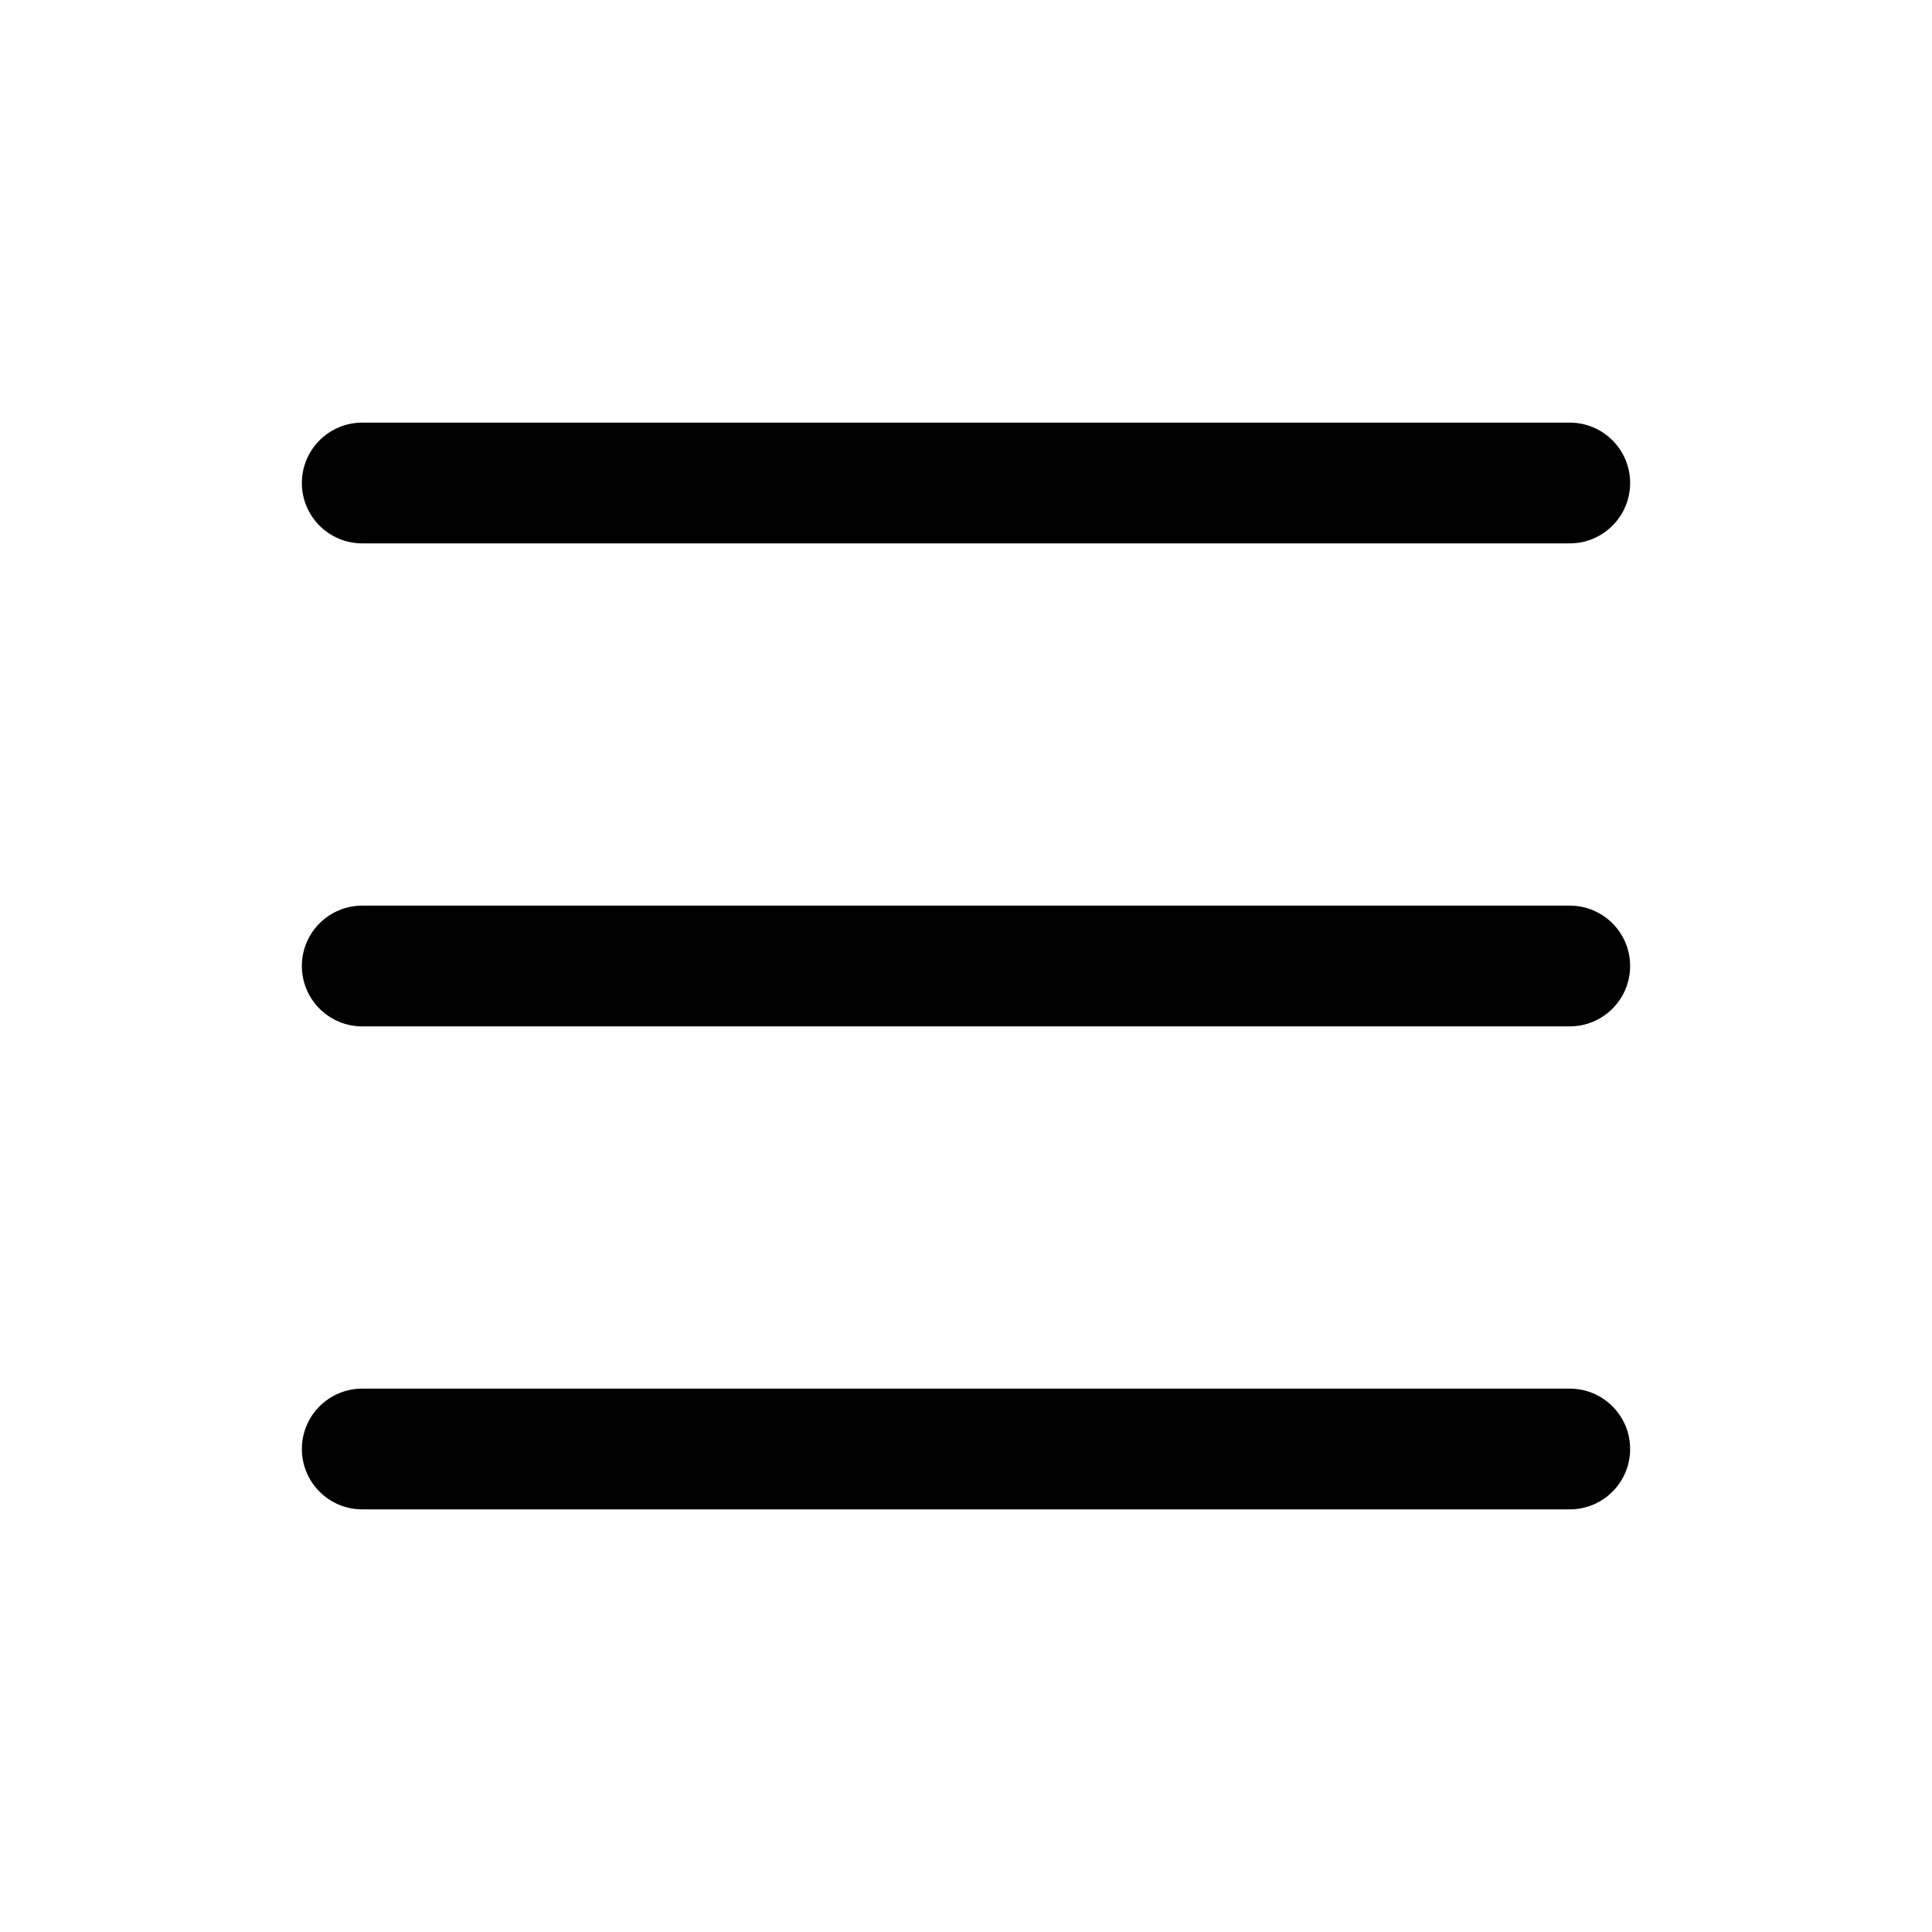
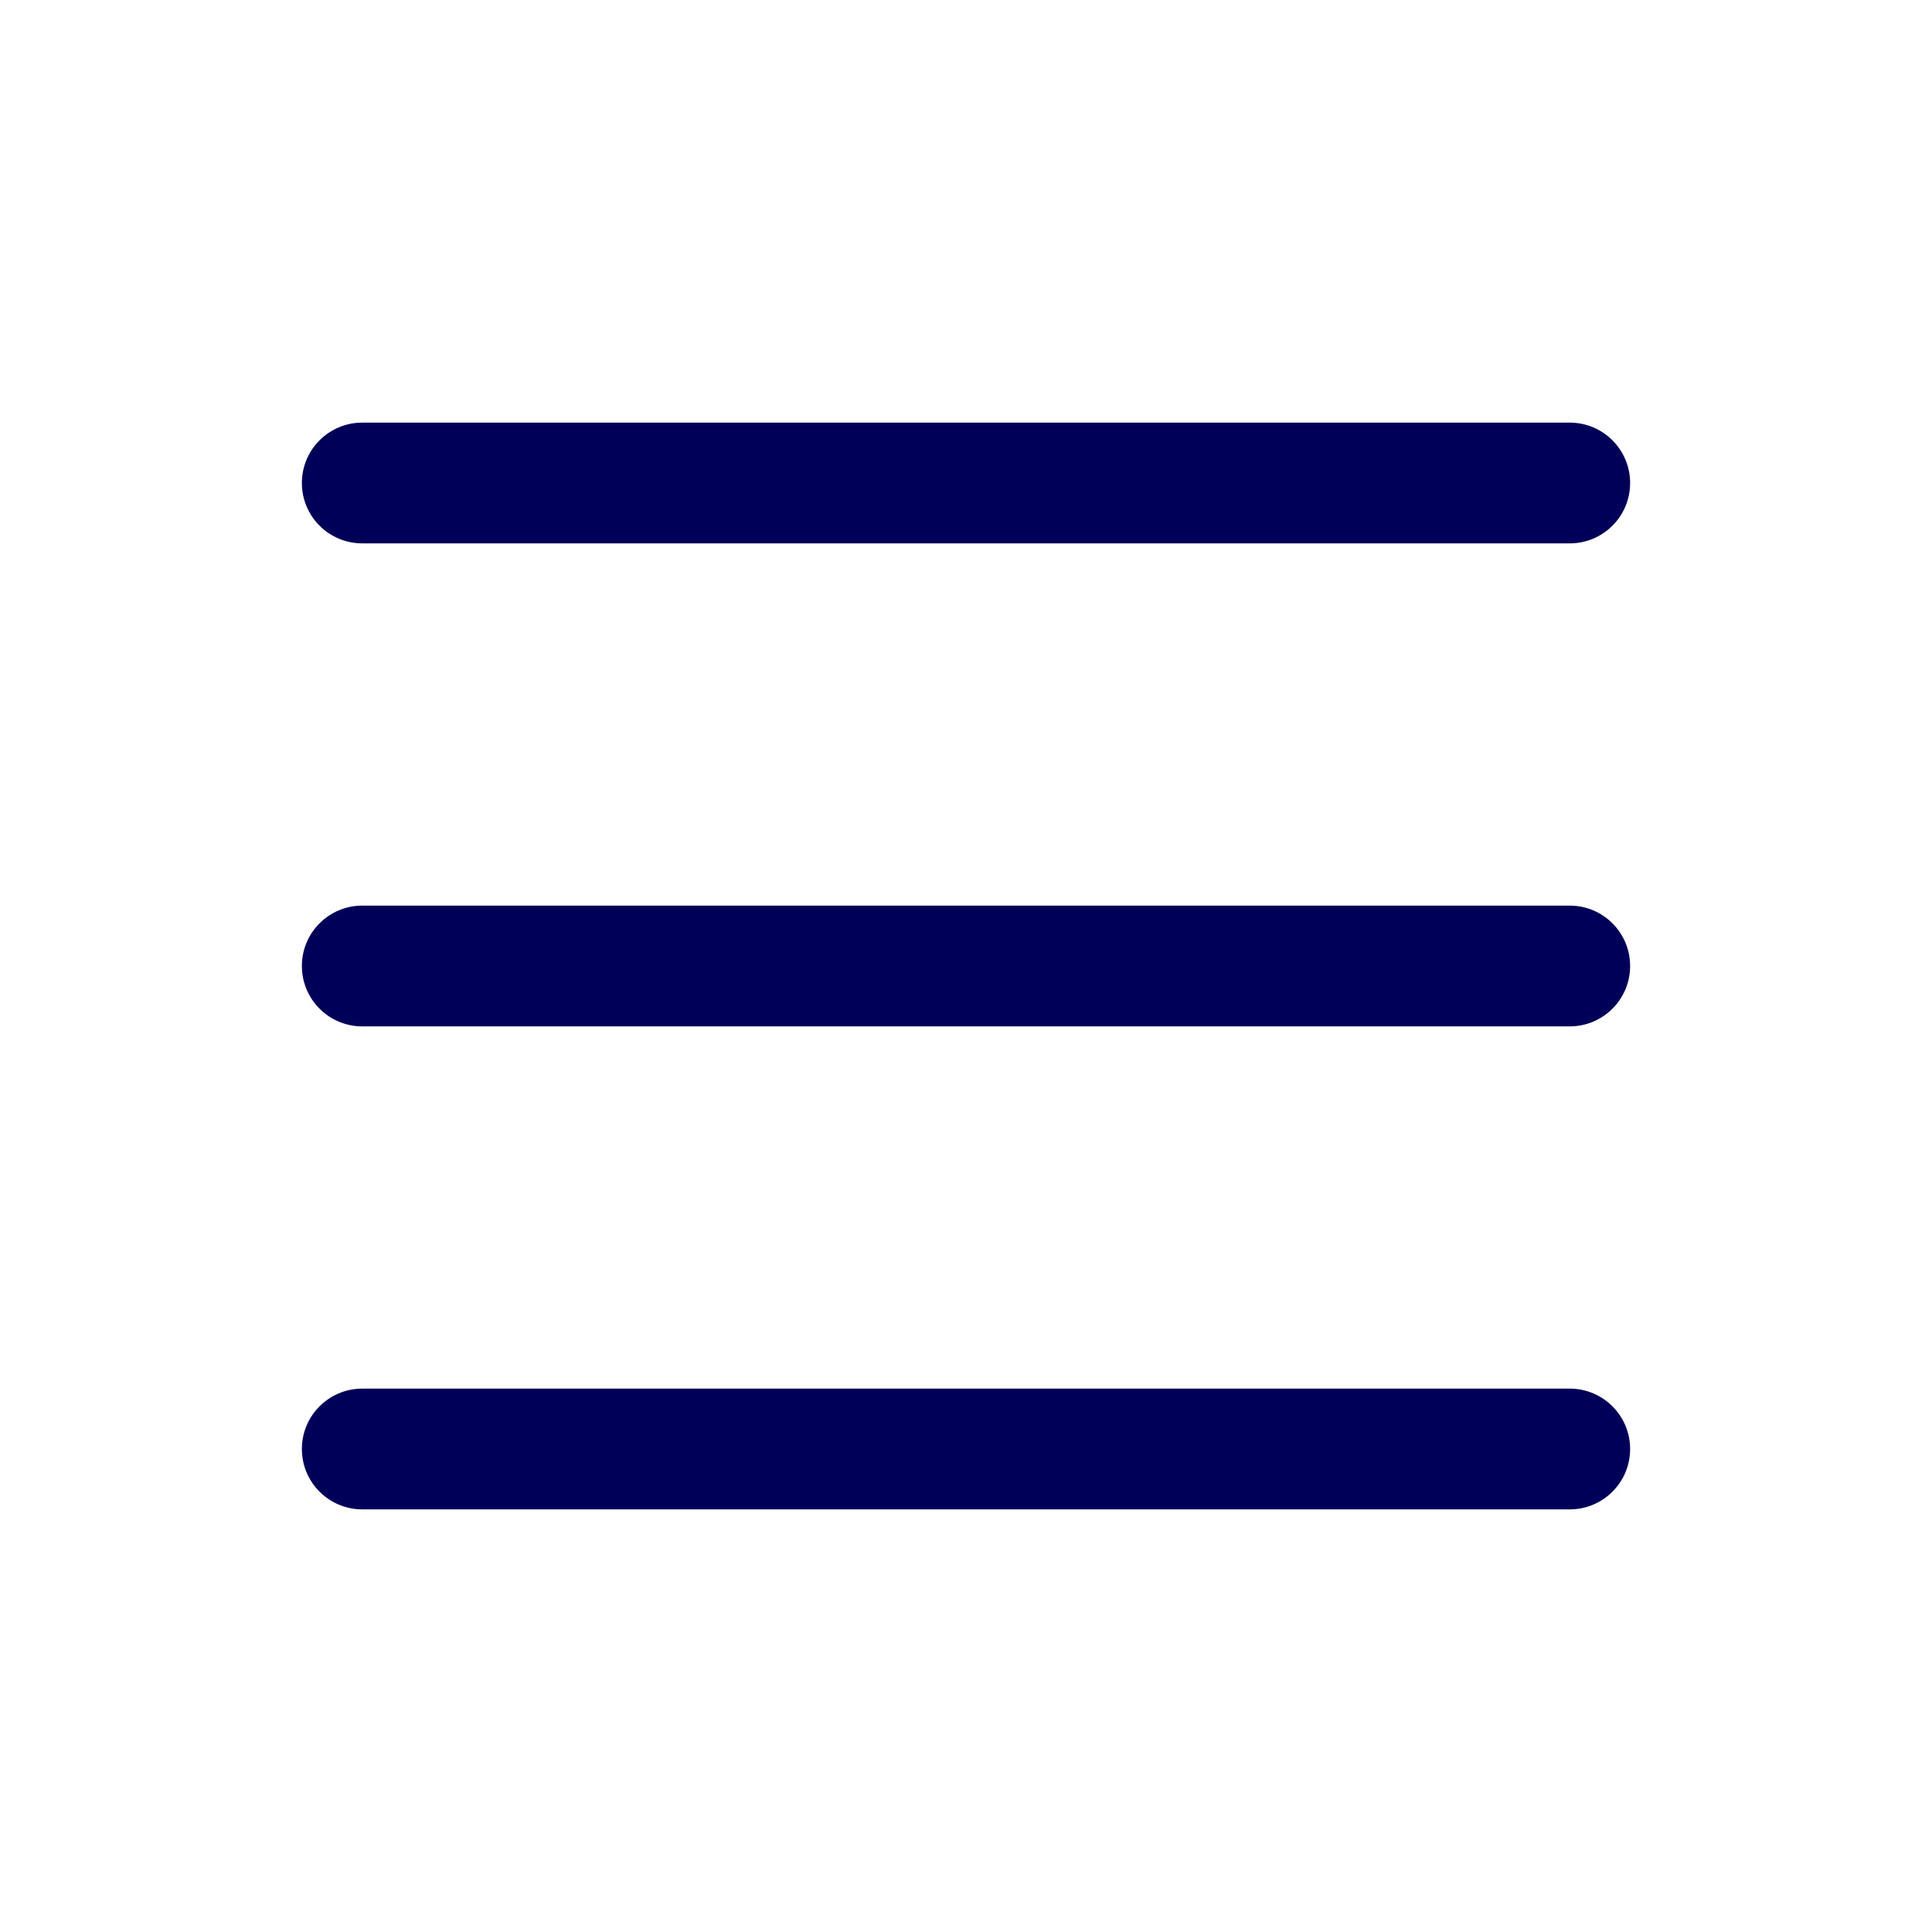
- <svg xmlns="http://www.w3.org/2000/svg" width="16" height="16" fill="currentColor" class="bi bi-list" viewBox="0 0 16 16">
+ <svg xmlns="http://www.w3.org/2000/svg" width="16" height="16" fill="#000059" class="bi bi-list" viewBox="0 0 16 16">
  <path fill-rule="evenodd" d="M2.5 12a.5.5 0 0 1 .5-.5h10a.5.5 0 0 1 0 1H3a.5.5 0 0 1-.5-.5zm0-4a.5.5 0 0 1 .5-.5h10a.5.5 0 0 1 0 1H3a.5.5 0 0 1-.5-.5zm0-4a.5.5 0 0 1 .5-.5h10a.5.5 0 0 1 0 1H3a.5.5 0 0 1-.5-.5z" />
</svg>
